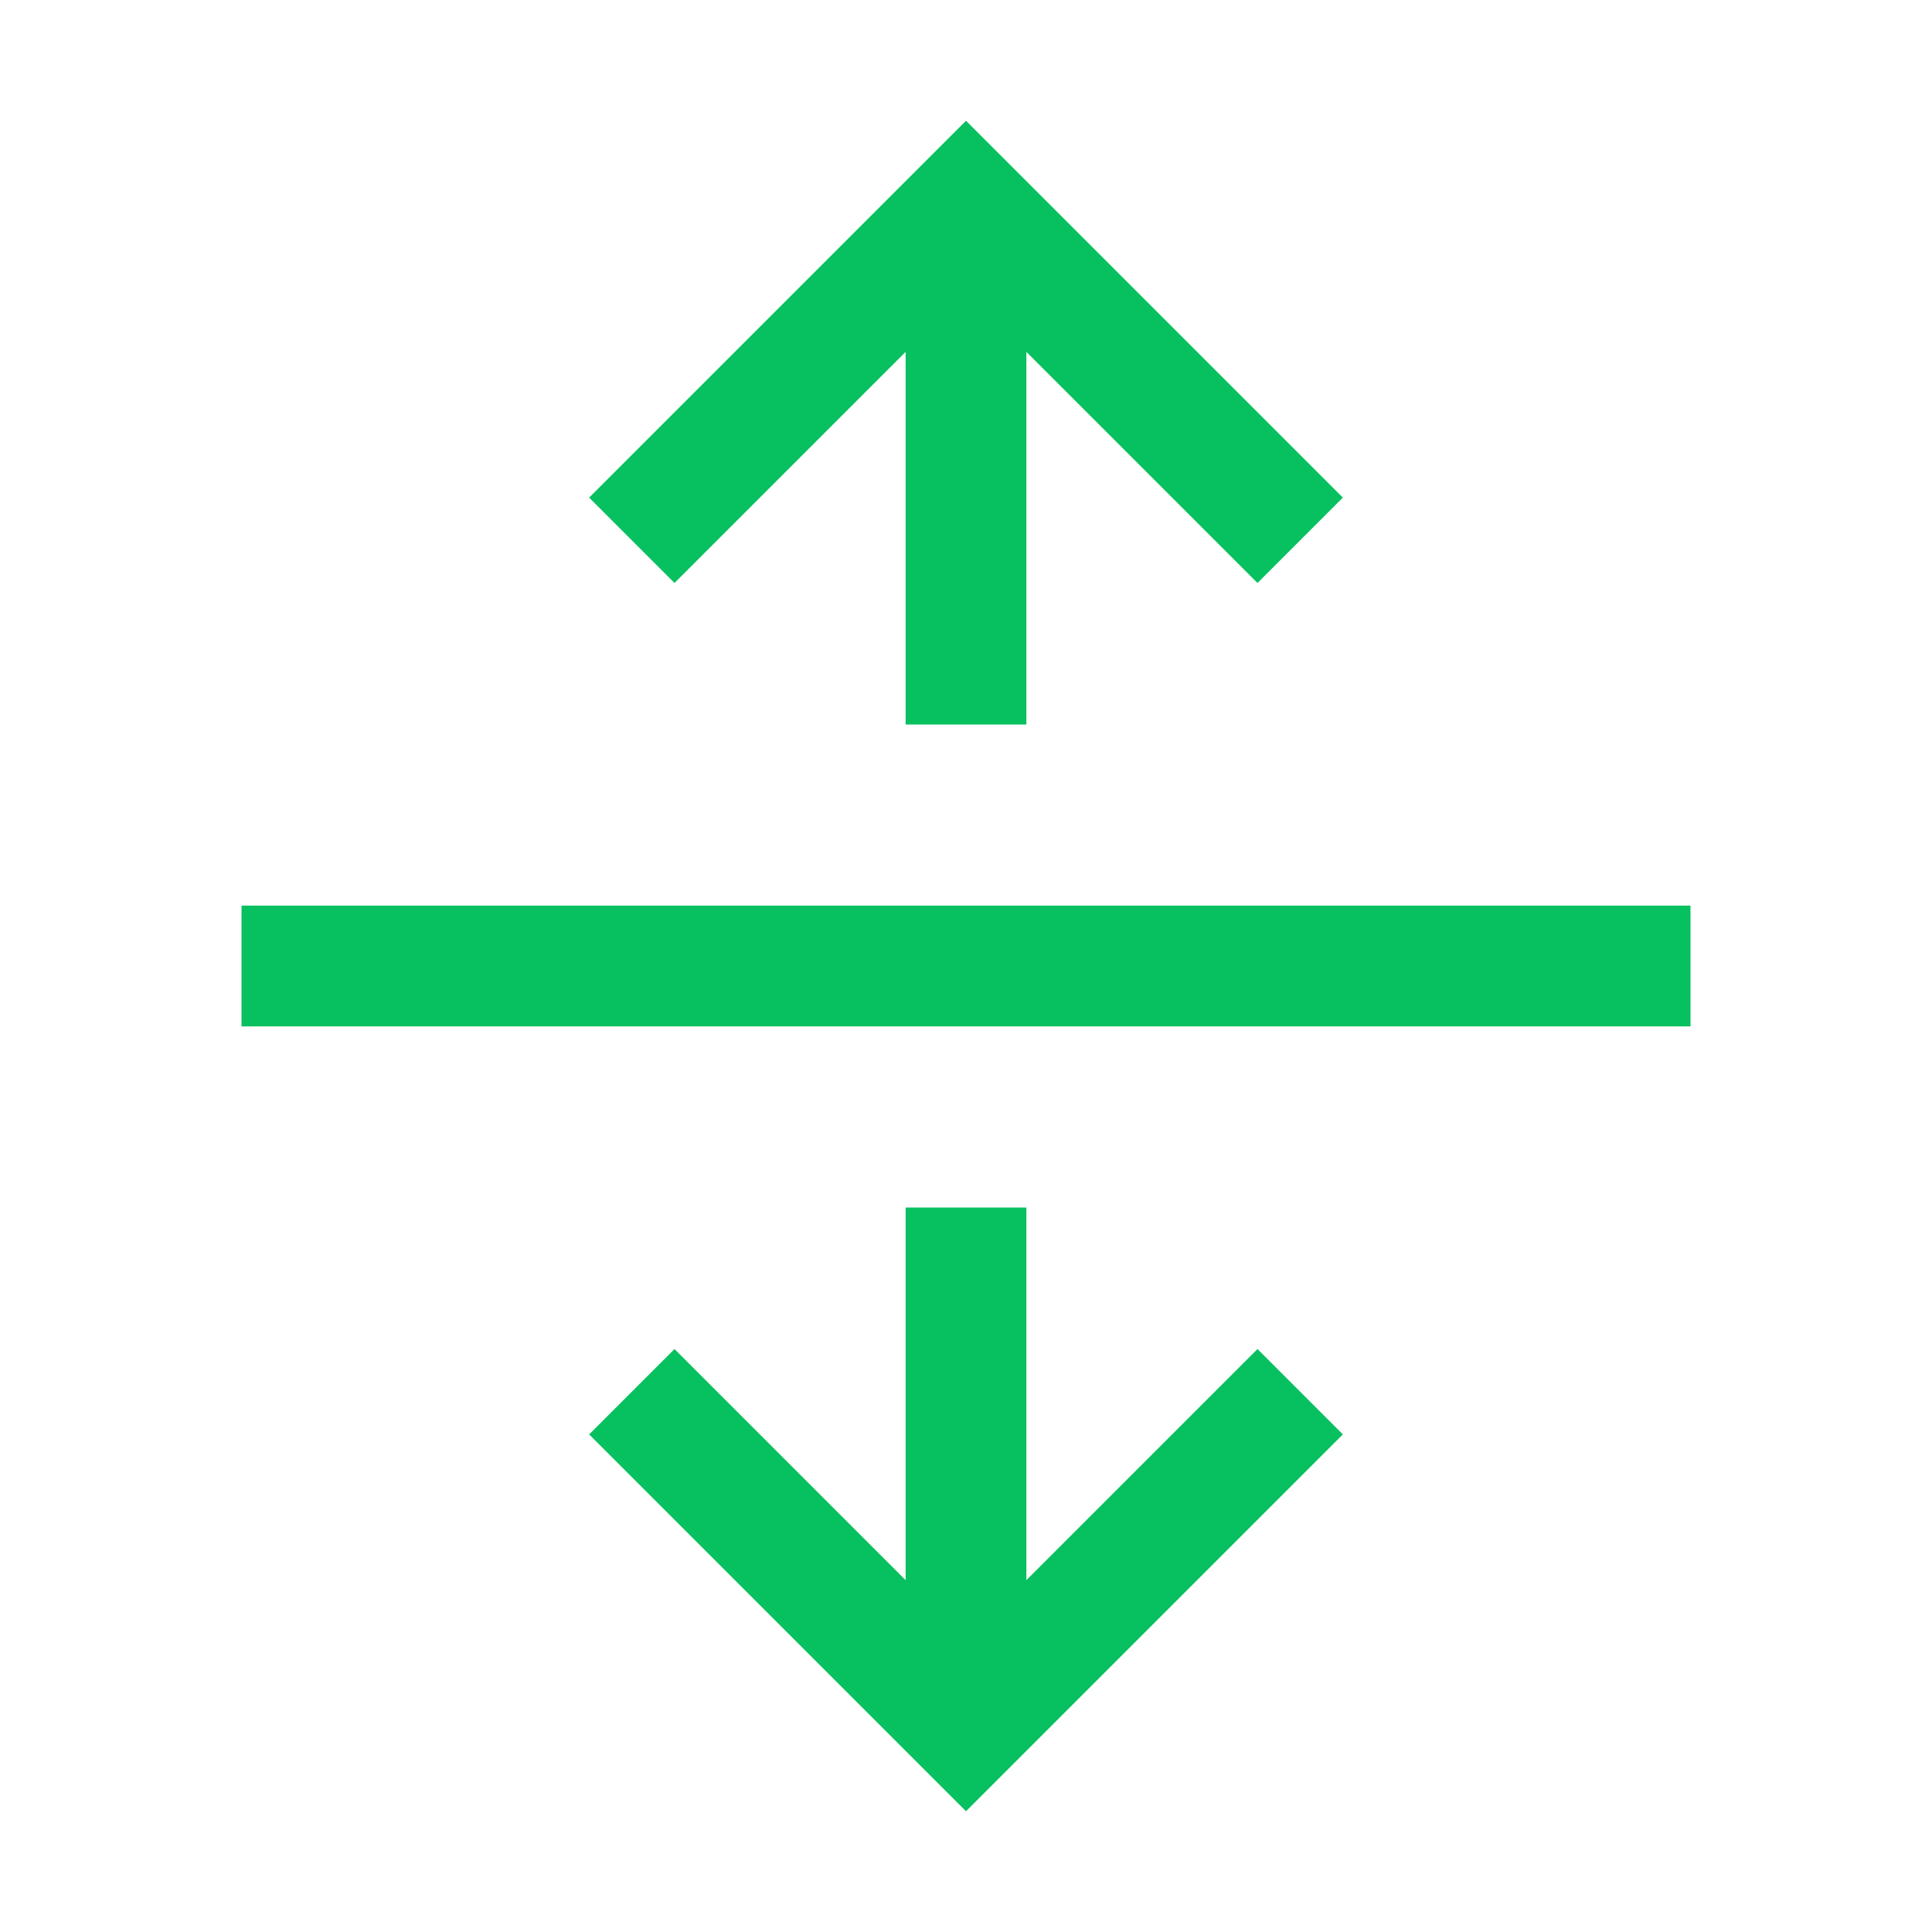
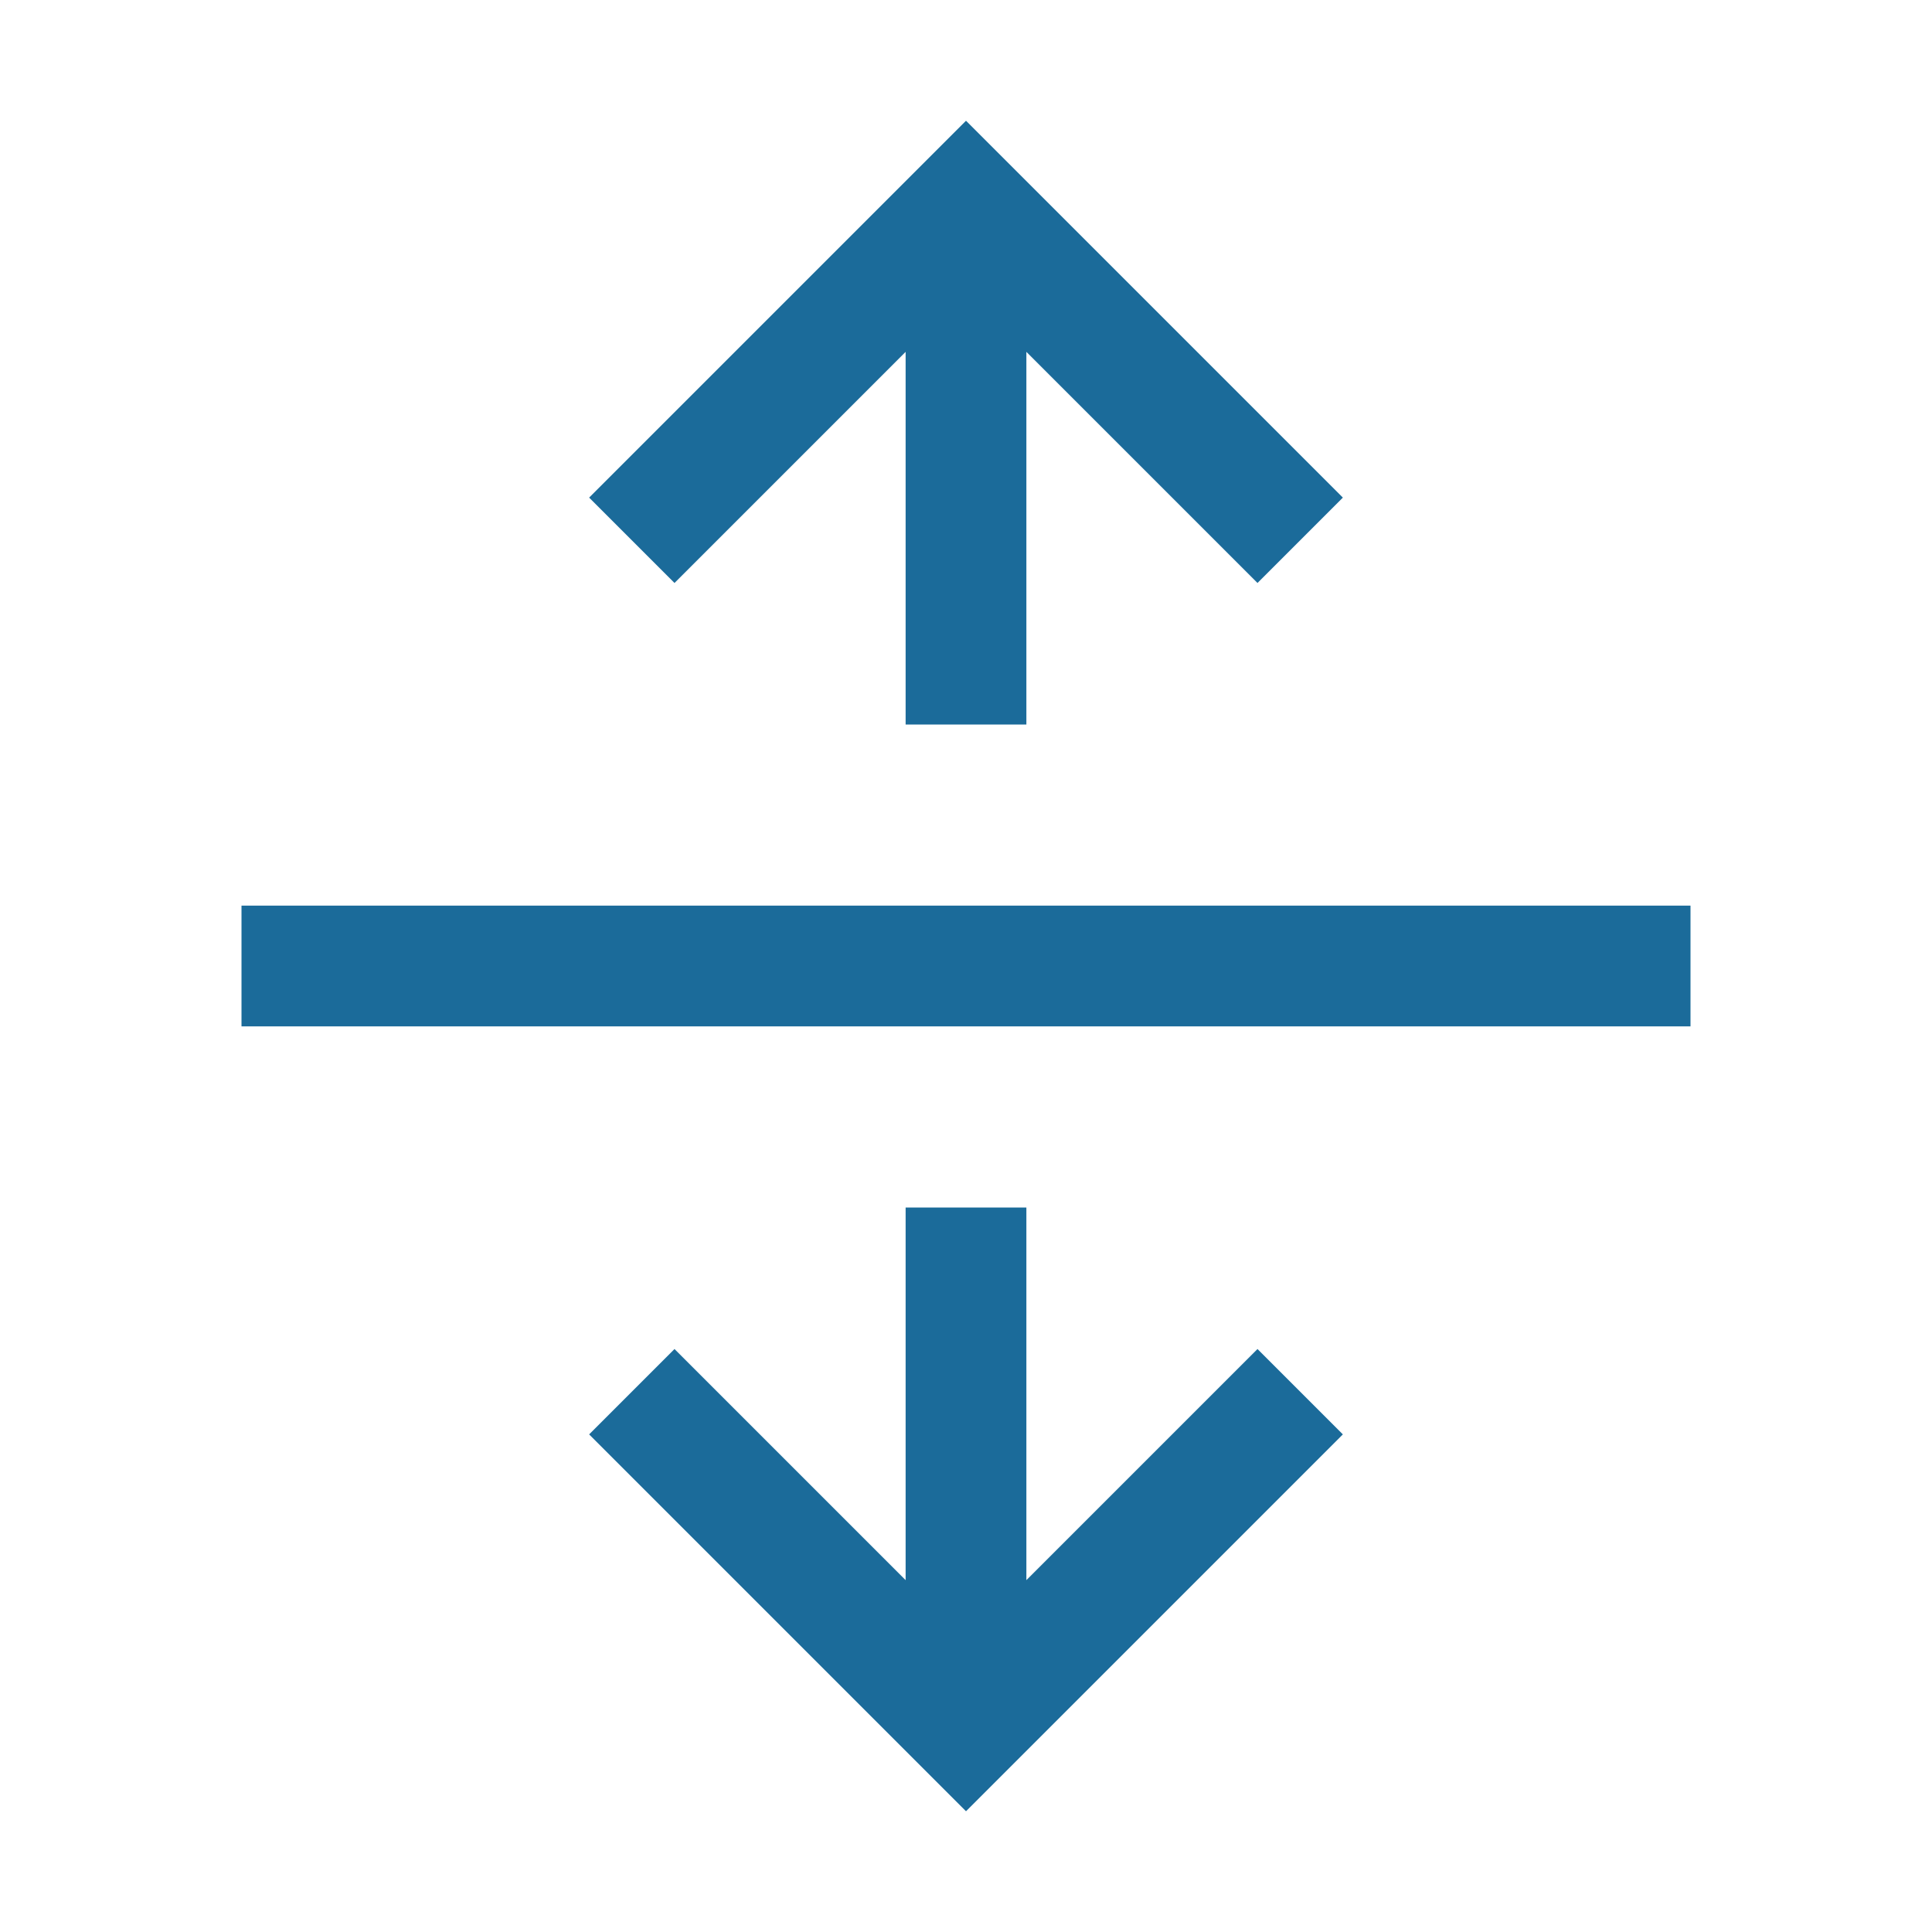
<svg xmlns="http://www.w3.org/2000/svg" fill="none" viewBox="0 0 16 16" width="128" height="128">
-   <path fill-rule="evenodd" clip-rule="evenodd" d="M2 7.5H14V8.5H2V7.5Z" fill="#07C05F" />
-   <path fill-rule="evenodd" clip-rule="evenodd" d="M8 1L11.121 4.121L10.414 4.828L8.5 2.914V6H7.5V2.914L5.586 4.828L4.879 4.121L8 1Z" fill="#07C05F" />
-   <path fill-rule="evenodd" clip-rule="evenodd" d="M8 15L4.879 11.879L5.586 11.172L7.5 13.086V10H8.5V13.086L10.414 11.172L11.121 11.879L8 15Z" fill="#07C05F" />
+   <path fill-rule="evenodd" clip-rule="evenodd" d="M2 7.5H14V8.5H2V7.5Z" fill="#1B6B9A" />
+   <path fill-rule="evenodd" clip-rule="evenodd" d="M8 1L11.121 4.121L10.414 4.828L8.5 2.914V6H7.5V2.914L5.586 4.828L4.879 4.121L8 1Z" fill="#1B6B9A" />
+   <path fill-rule="evenodd" clip-rule="evenodd" d="M8 15L4.879 11.879L5.586 11.172L7.5 13.086V10H8.5V13.086L10.414 11.172L11.121 11.879L8 15Z" fill="#1B6B9A" />
</svg>
